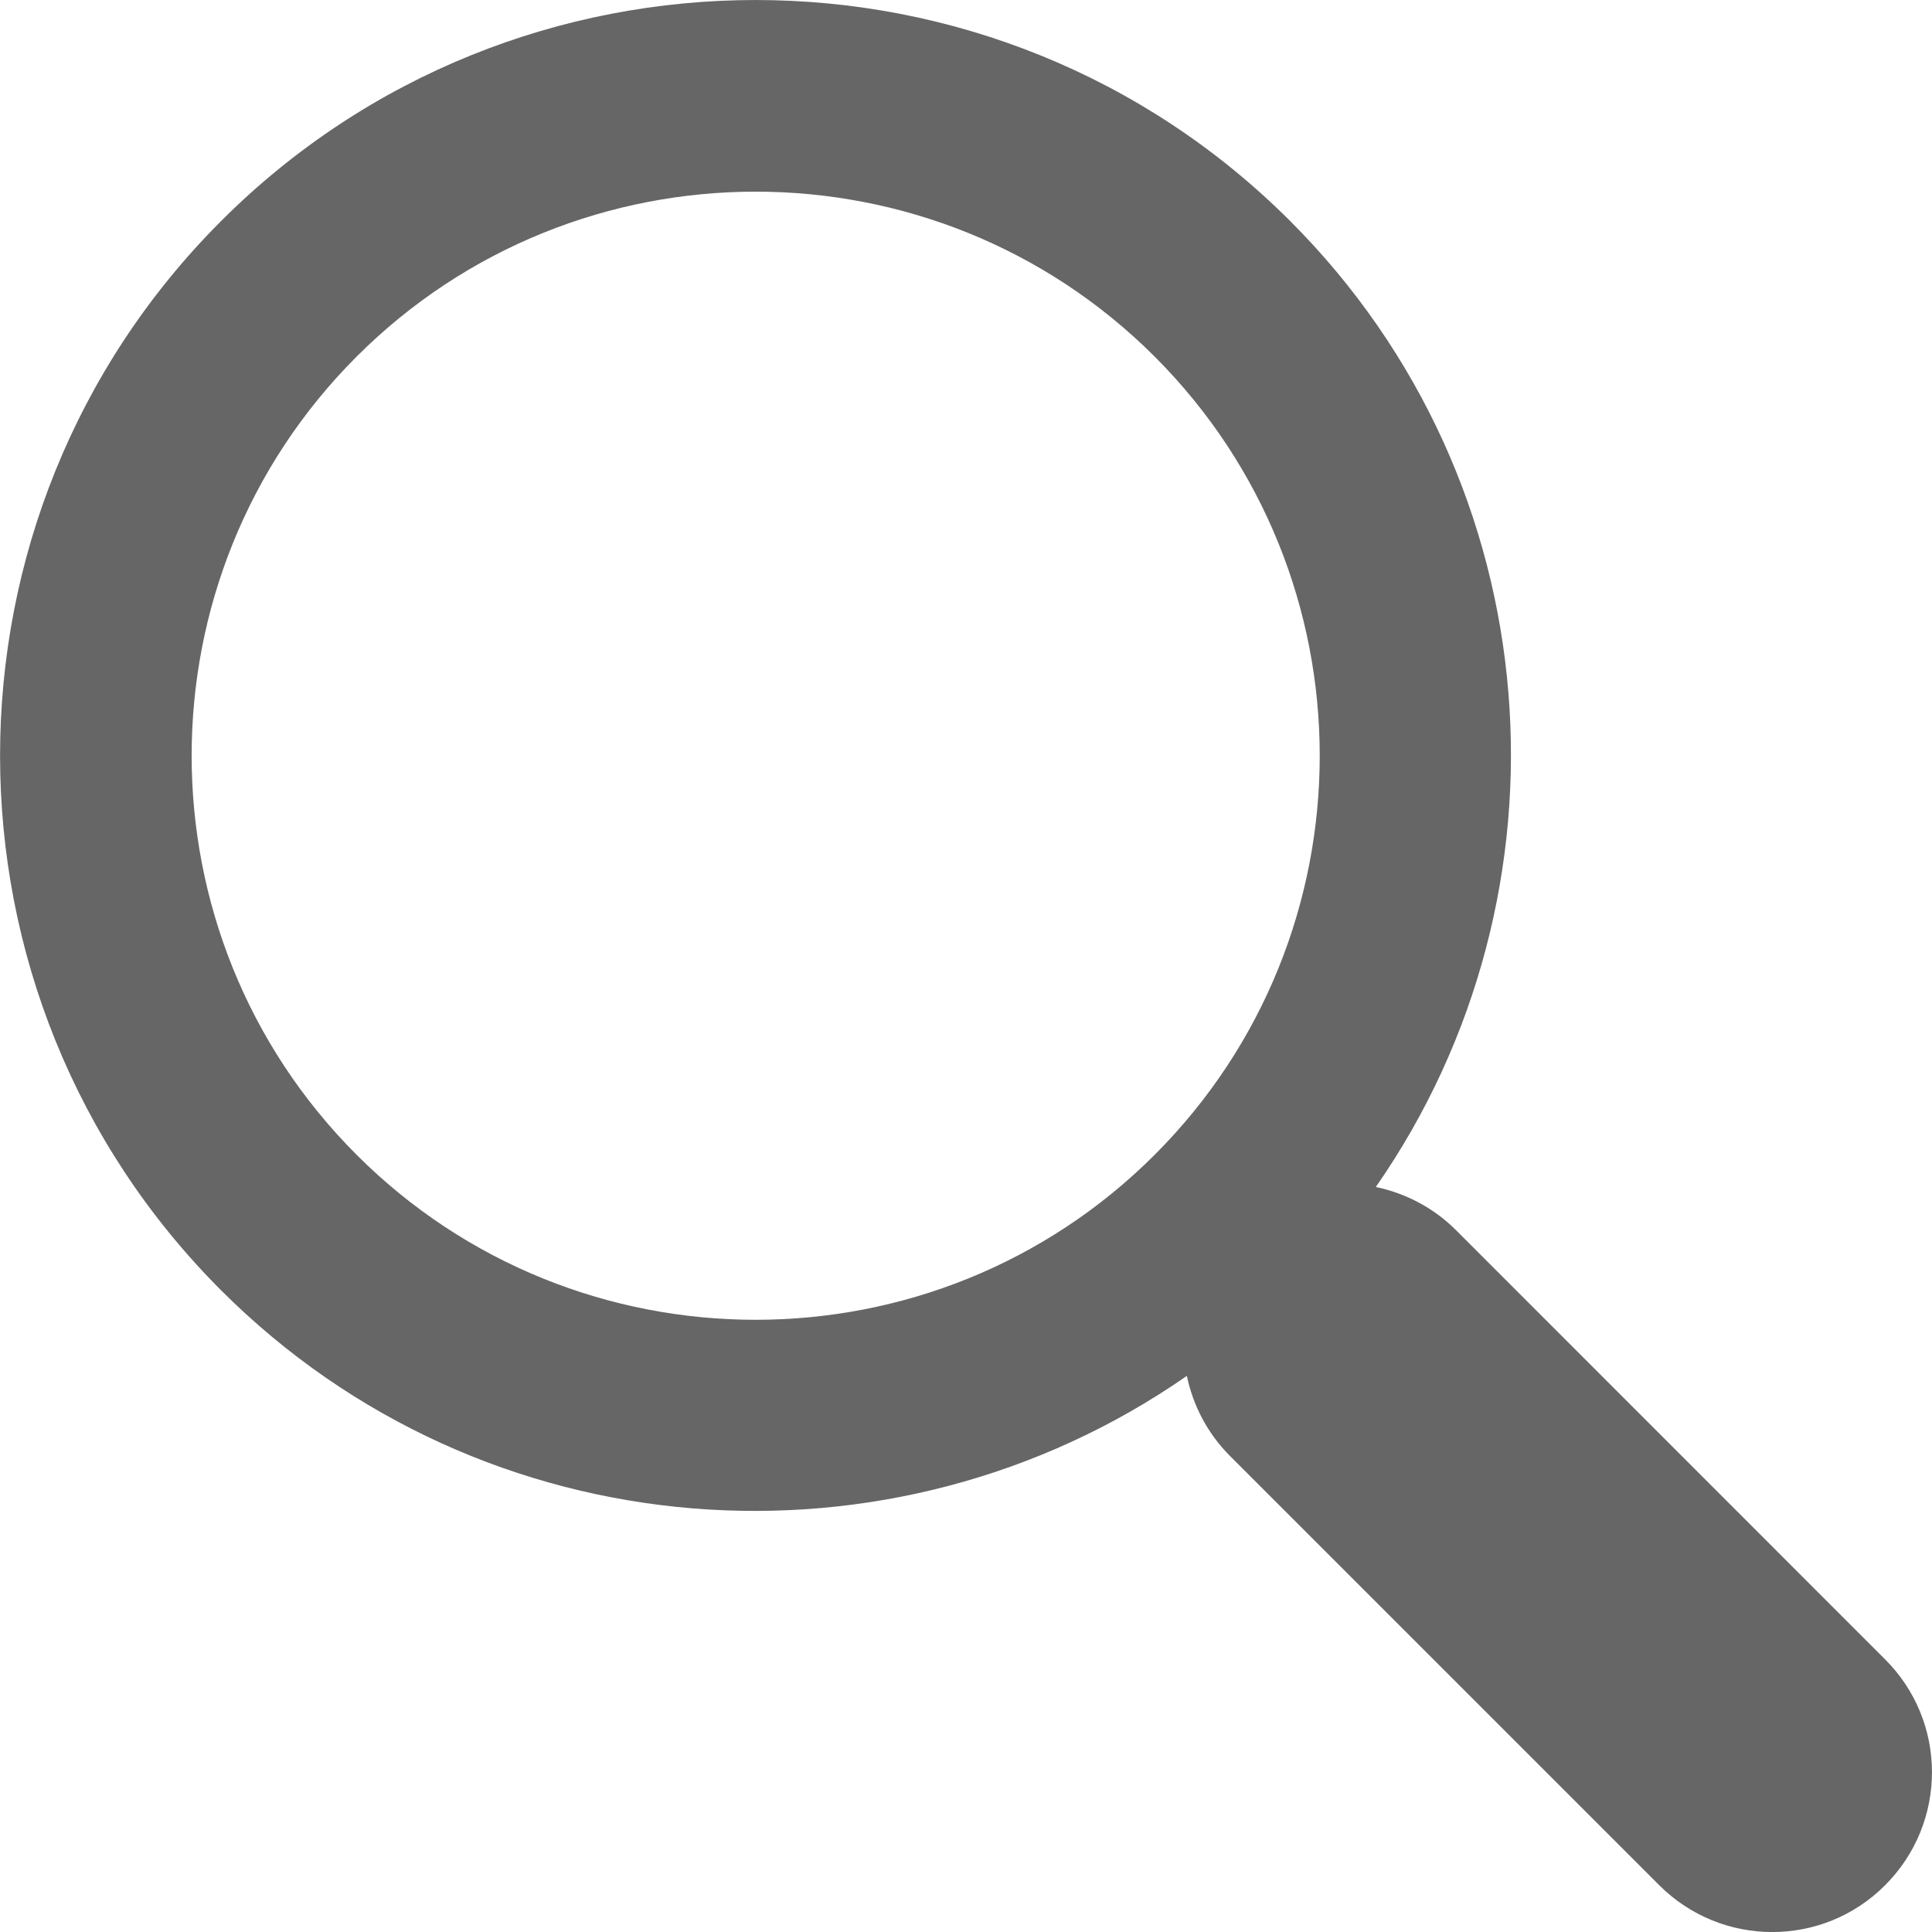
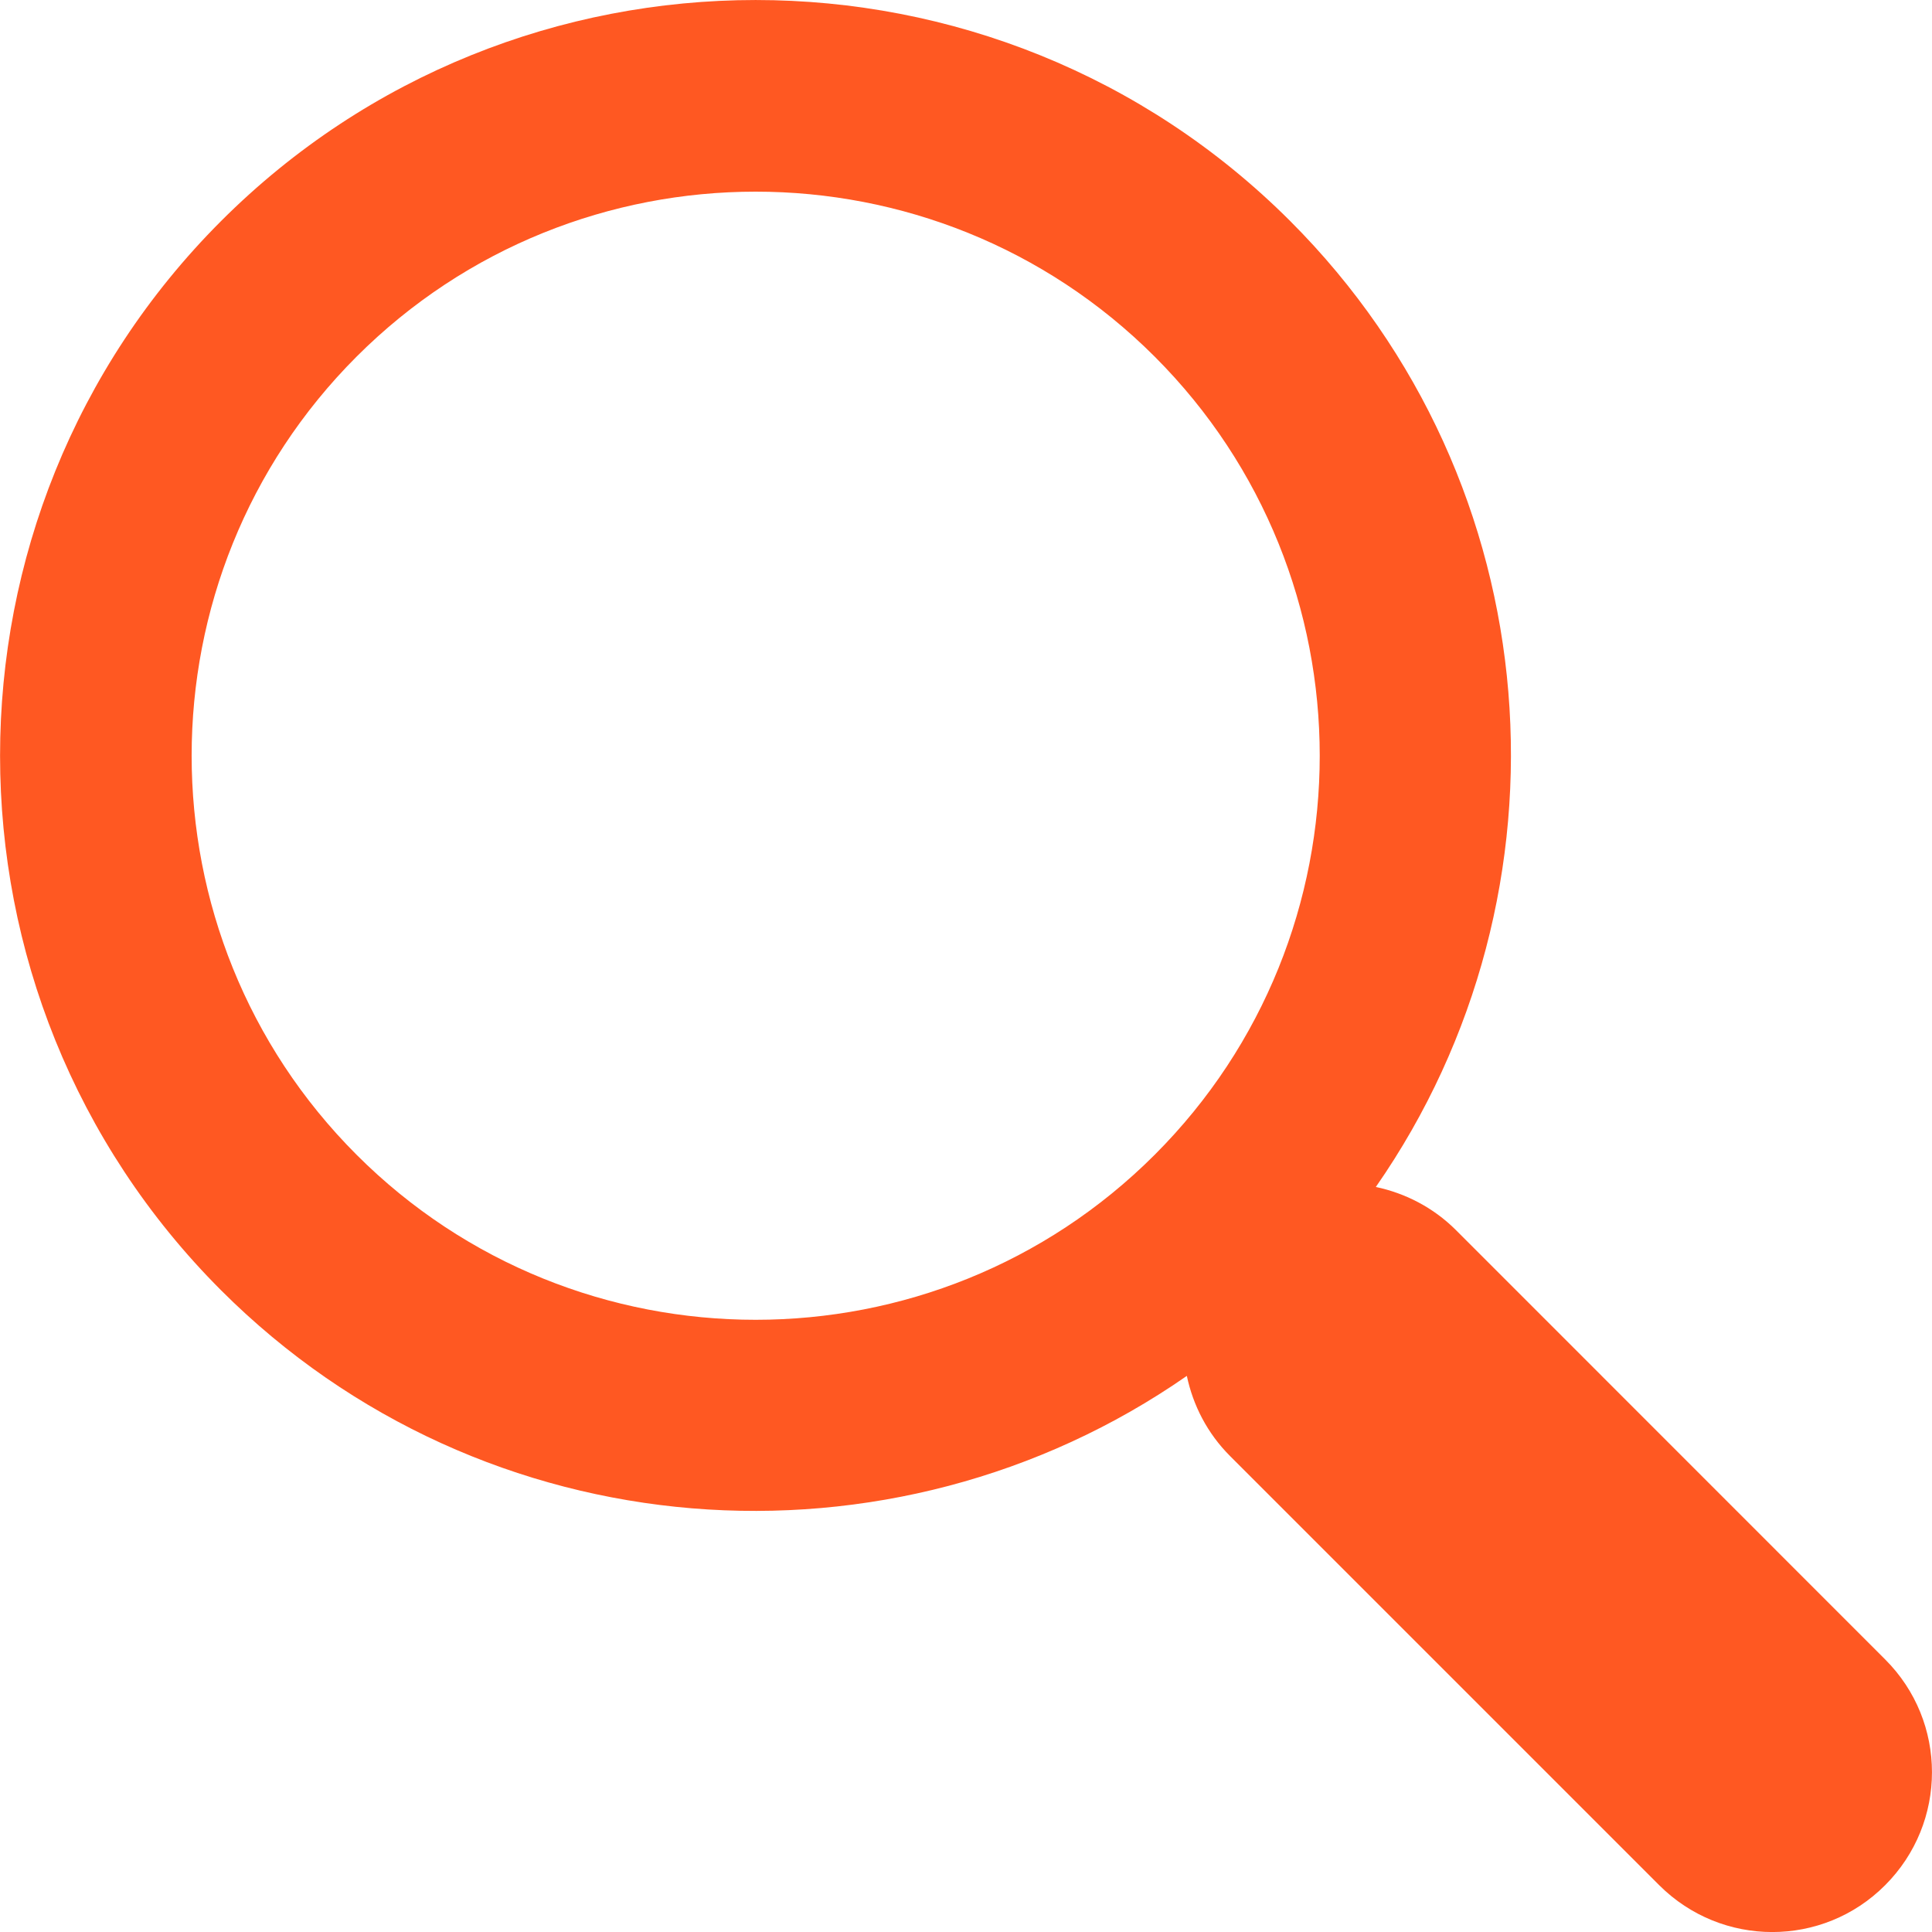
<svg xmlns="http://www.w3.org/2000/svg" version="1.1" id="Capa_1" x="0px" y="0px" width="30.239px" height="30.239px" viewBox="0 0 30.239 30.239" style="enable-background:new 0 0 30.239 30.239;" xml:space="preserve">
  <g>
-     <path d="M20.194,3.46c-4.613-4.613-12.121-4.613-16.734,0c-4.612,4.614-4.612,12.121,0,16.735   c4.108,4.107,10.506,4.547,15.116,1.34c0.097,0.459,0.319,0.897,0.676,1.254l6.718,6.718c0.979,0.977,2.561,0.977,3.535,0   c0.978-0.978,0.978-2.56,0-3.535l-6.718-6.72c-0.355-0.354-0.794-0.577-1.253-0.674C24.743,13.967,24.303,7.57,20.194,3.46z    M18.073,18.074c-3.444,3.444-9.049,3.444-12.492,0c-3.442-3.444-3.442-9.048,0-12.492c3.443-3.443,9.048-3.443,12.492,0   C21.517,9.026,21.517,14.63,18.073,18.074z" style="fill: #666;" />
+     <path d="M20.194,3.46c-4.613-4.613-12.121-4.613-16.734,0c-4.612,4.614-4.612,12.121,0,16.735   c4.108,4.107,10.506,4.547,15.116,1.34c0.097,0.459,0.319,0.897,0.676,1.254l6.718,6.718c0.979,0.977,2.561,0.977,3.535,0   c0.978-0.978,0.978-2.56,0-3.535l-6.718-6.72c-0.355-0.354-0.794-0.577-1.253-0.674C24.743,13.967,24.303,7.57,20.194,3.46z    M18.073,18.074c-3.444,3.444-9.049,3.444-12.492,0c-3.442-3.444-3.442-9.048,0-12.492c3.443-3.443,9.048-3.443,12.492,0   C21.517,9.026,21.517,14.63,18.073,18.074z" style="fill: #FF5822;" />
  </g>
</svg>
